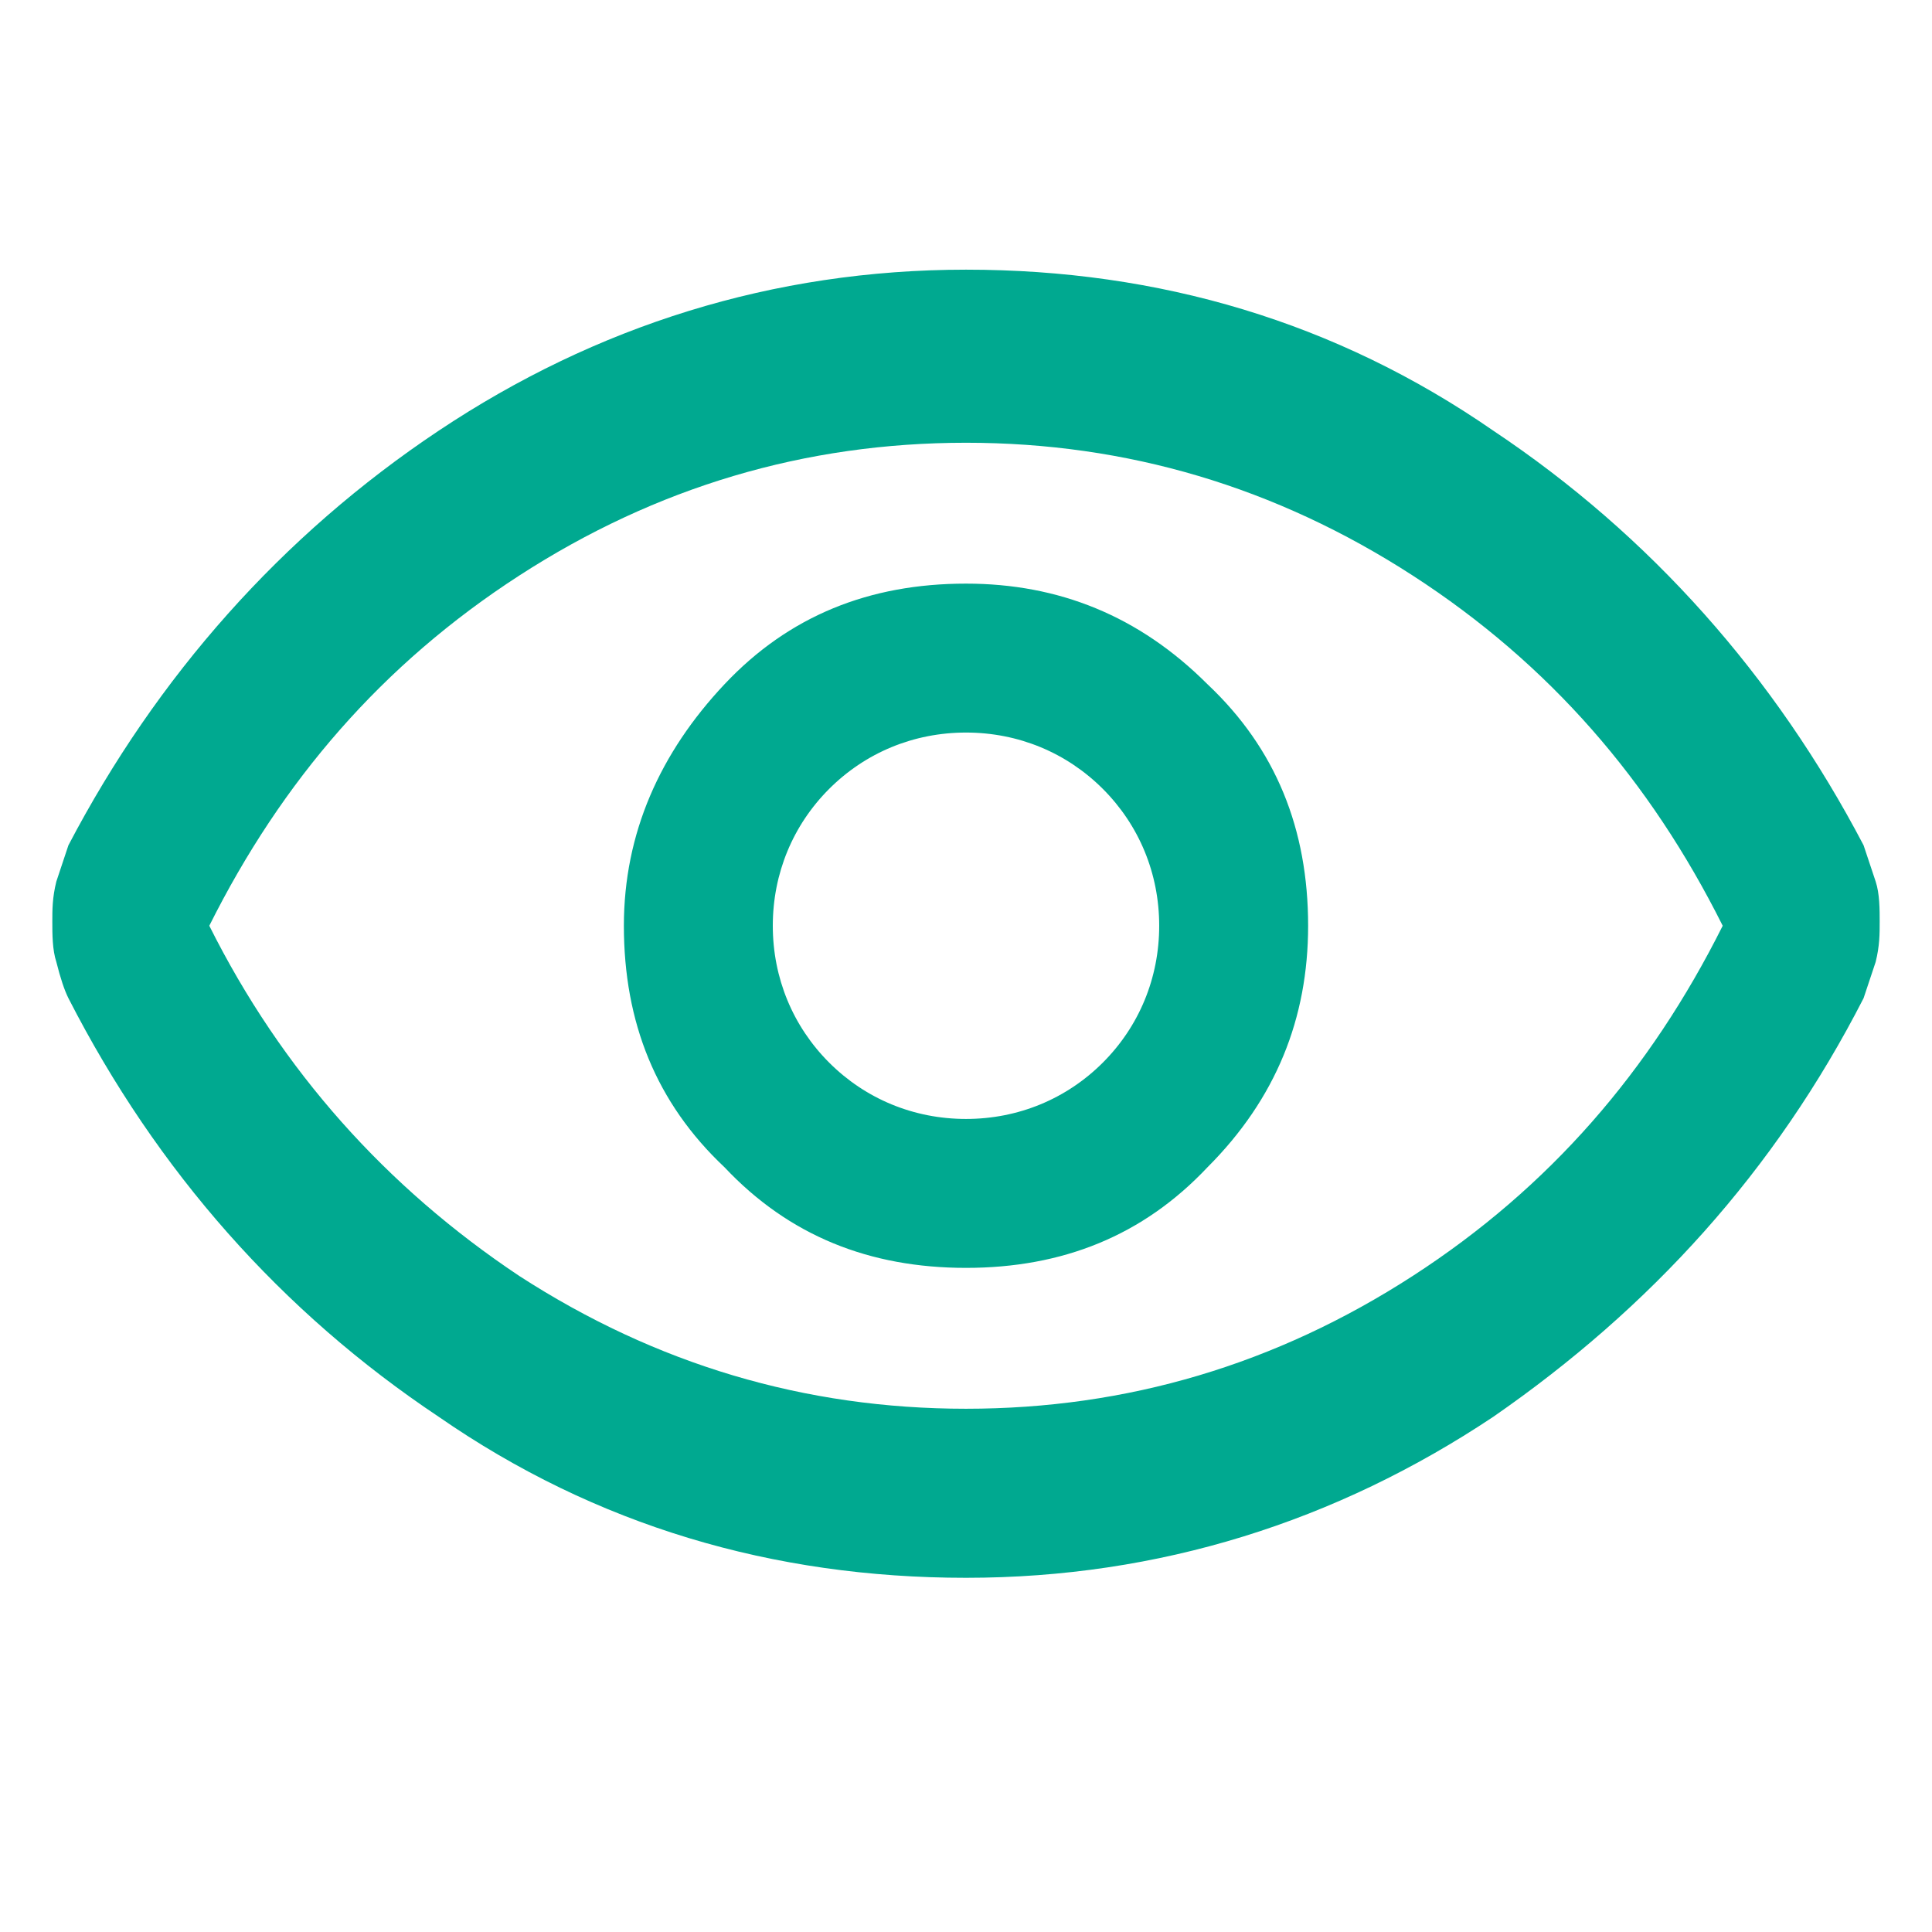
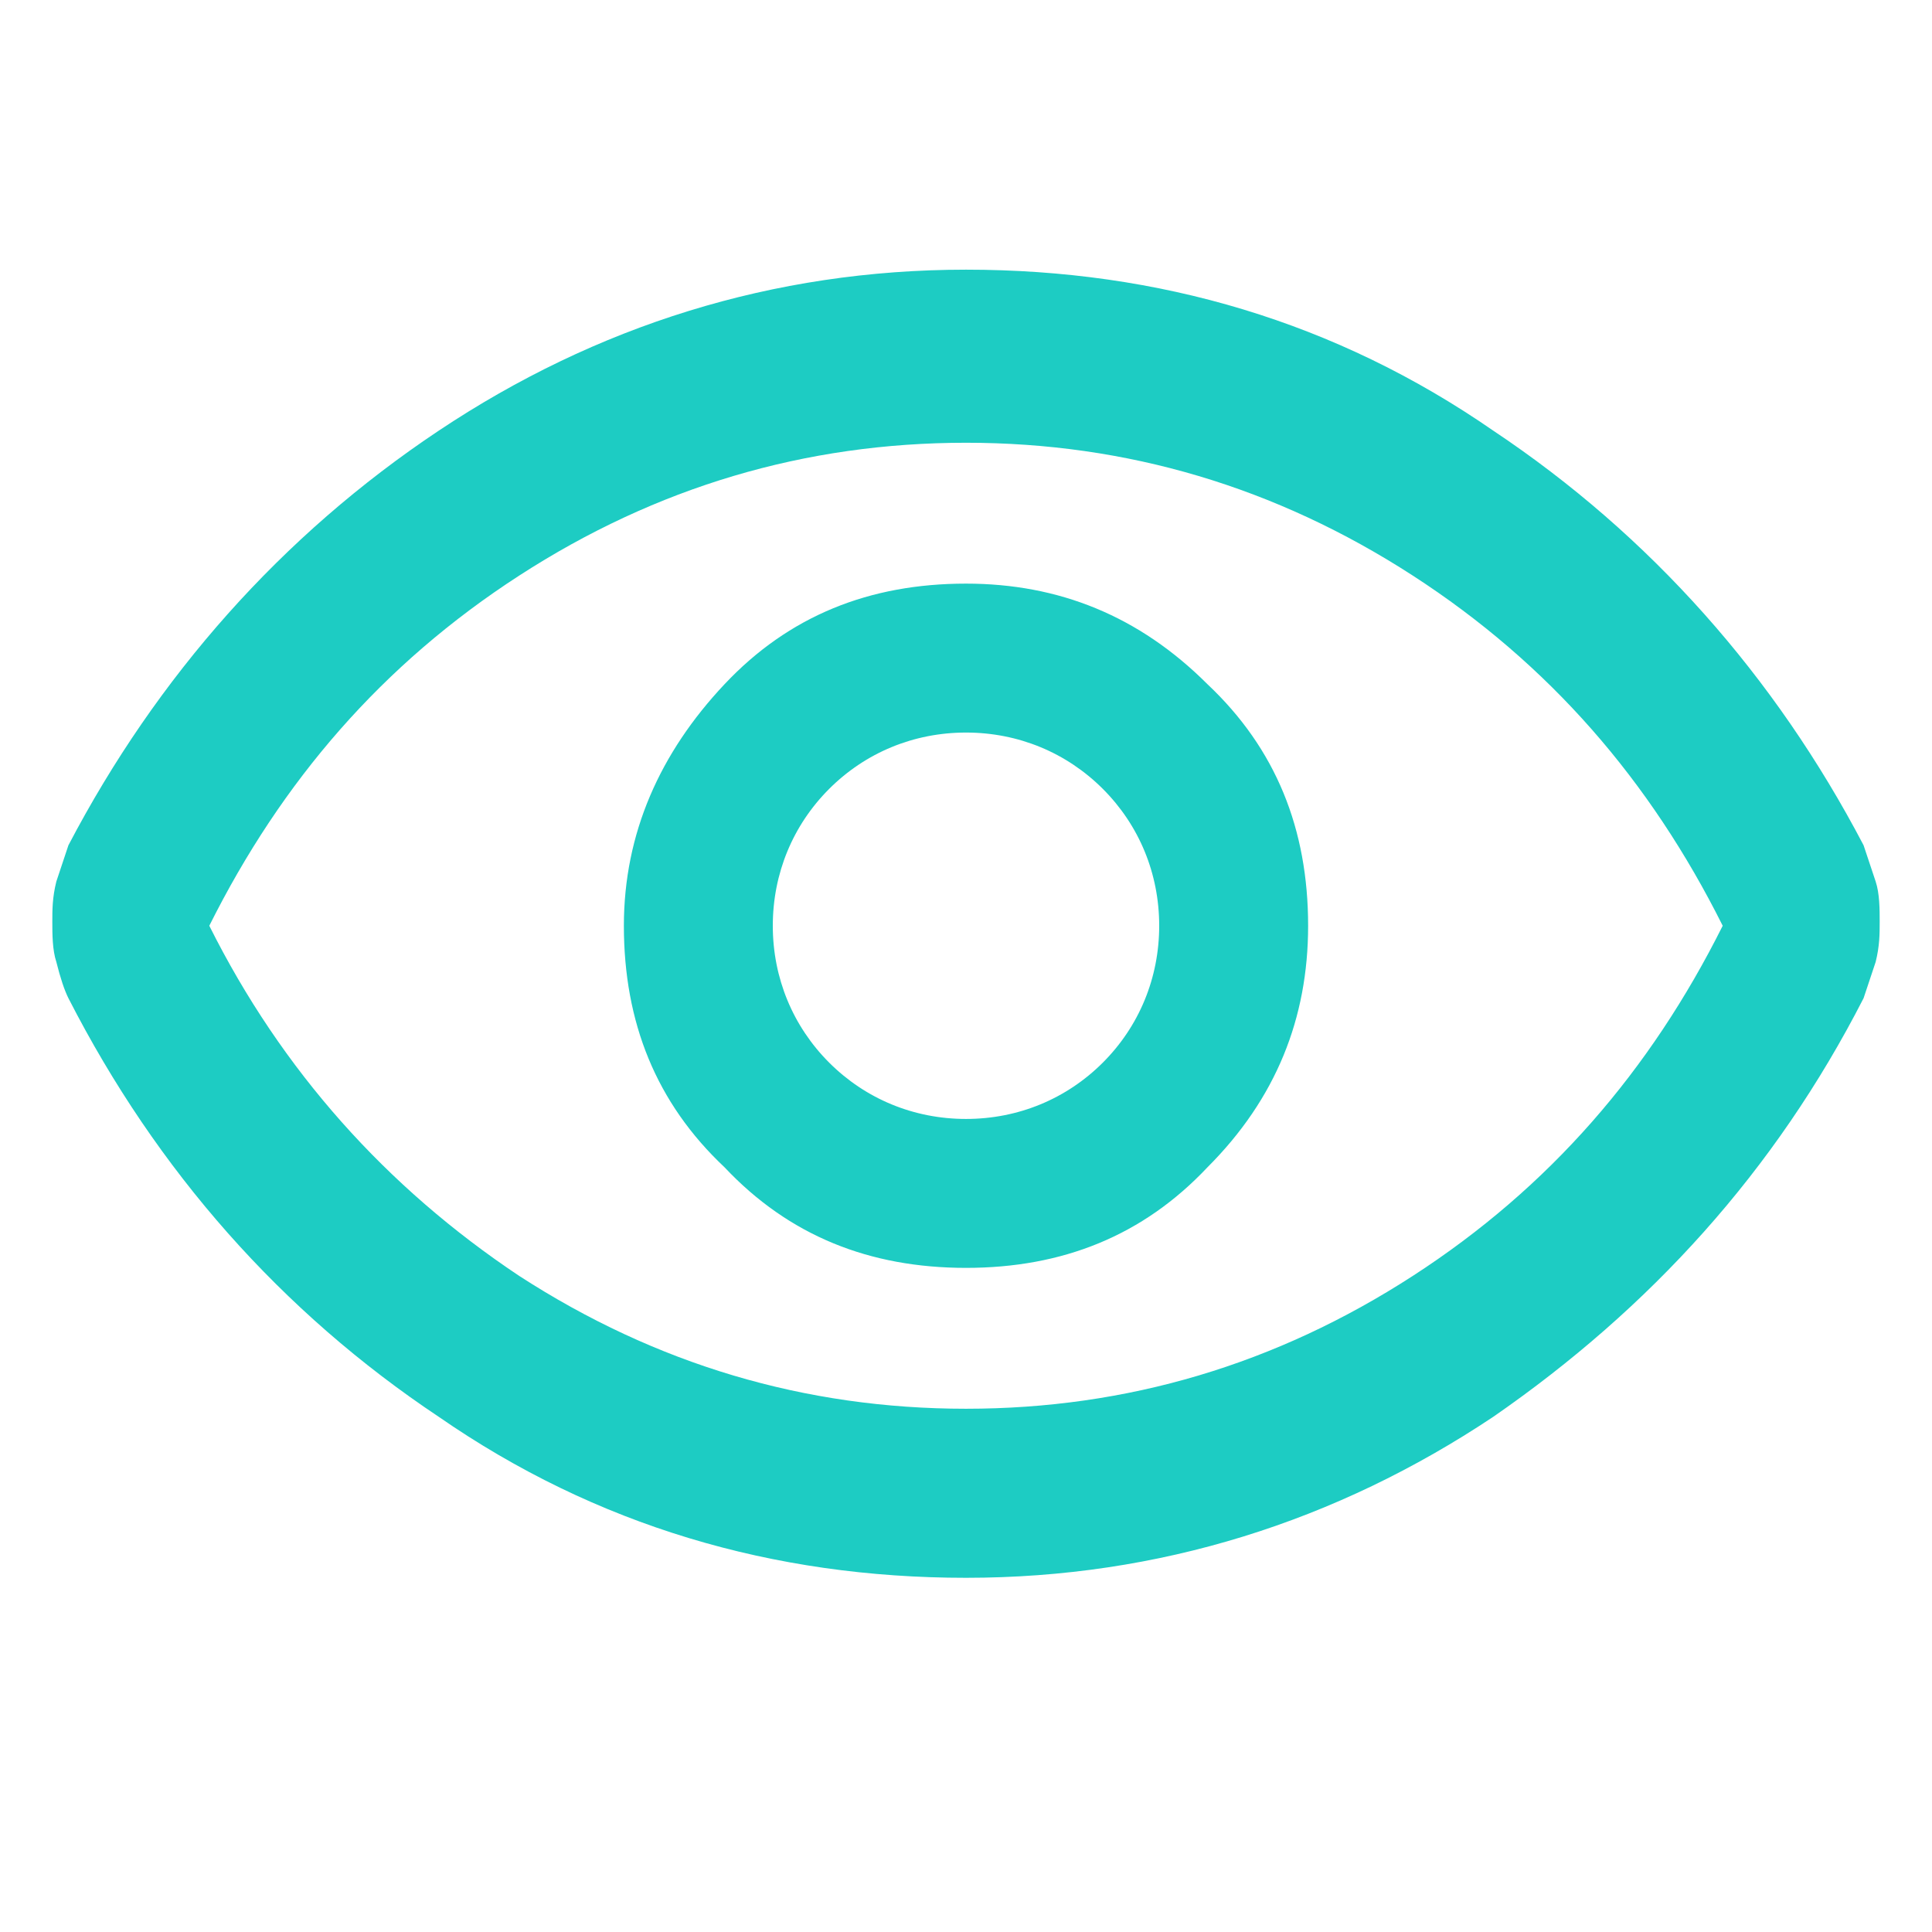
<svg xmlns="http://www.w3.org/2000/svg" version="1.1" id="Capa_1" x="0px" y="0px" viewBox="0 0 48 48" style="enable-background:new 0 0 48 48;" xml:space="preserve">
  <style type="text/css">
- 	.st0{fill:#00A990;}
+ 	.st0{fill:#1DCCC3;}
</style>
  <path class="st0" d="M24,31.5c2.4,0,4.4-0.8,6-2.5c1.7-1.7,2.5-3.7,2.5-6c0-2.4-0.8-4.4-2.5-6c-1.7-1.7-3.7-2.5-6-2.5  c-2.4,0-4.4,0.8-6,2.5s-2.5,3.7-2.5,6c0,2.4,0.8,4.4,2.5,6C19.6,30.7,21.6,31.5,24,31.5z M24,27.8c-1.3,0-2.5-0.5-3.4-1.4  s-1.4-2.1-1.4-3.4s0.5-2.5,1.4-3.4s2.1-1.4,3.4-1.4s2.5,0.5,3.4,1.4s1.4,2.1,1.4,3.4s-0.5,2.5-1.4,3.4S25.3,27.8,24,27.8z M24,39.2  c-4.8,0-9.2-1.3-13.1-4c-3.9-2.6-7-6.1-9.2-10.4c-0.1-0.2-0.2-0.5-0.3-0.9c-0.1-0.3-0.1-0.7-0.1-1s0-0.6,0.1-1  c0.1-0.3,0.2-0.6,0.3-0.9c2.2-4.2,5.3-7.7,9.2-10.3s8.3-4,13.1-4s9.2,1.3,13.1,4c3.9,2.6,7,6.1,9.2,10.3c0.1,0.3,0.2,0.6,0.3,0.9  s0.1,0.7,0.1,1s0,0.6-0.1,1c-0.1,0.3-0.2,0.6-0.3,0.9c-2.2,4.3-5.3,7.7-9.2,10.4C33.2,37.8,28.8,39.2,24,39.2z M24,35  c4,0,7.7-1.1,11.1-3.3c3.4-2.2,5.9-5.1,7.7-8.7c-1.8-3.6-4.3-6.5-7.7-8.7C31.7,12.1,28,11,24,11s-7.7,1.1-11.1,3.3S7,19.4,5.2,23  c1.8,3.6,4.4,6.5,7.7,8.7C16.3,33.9,20,35,24,35z" />
</svg>
